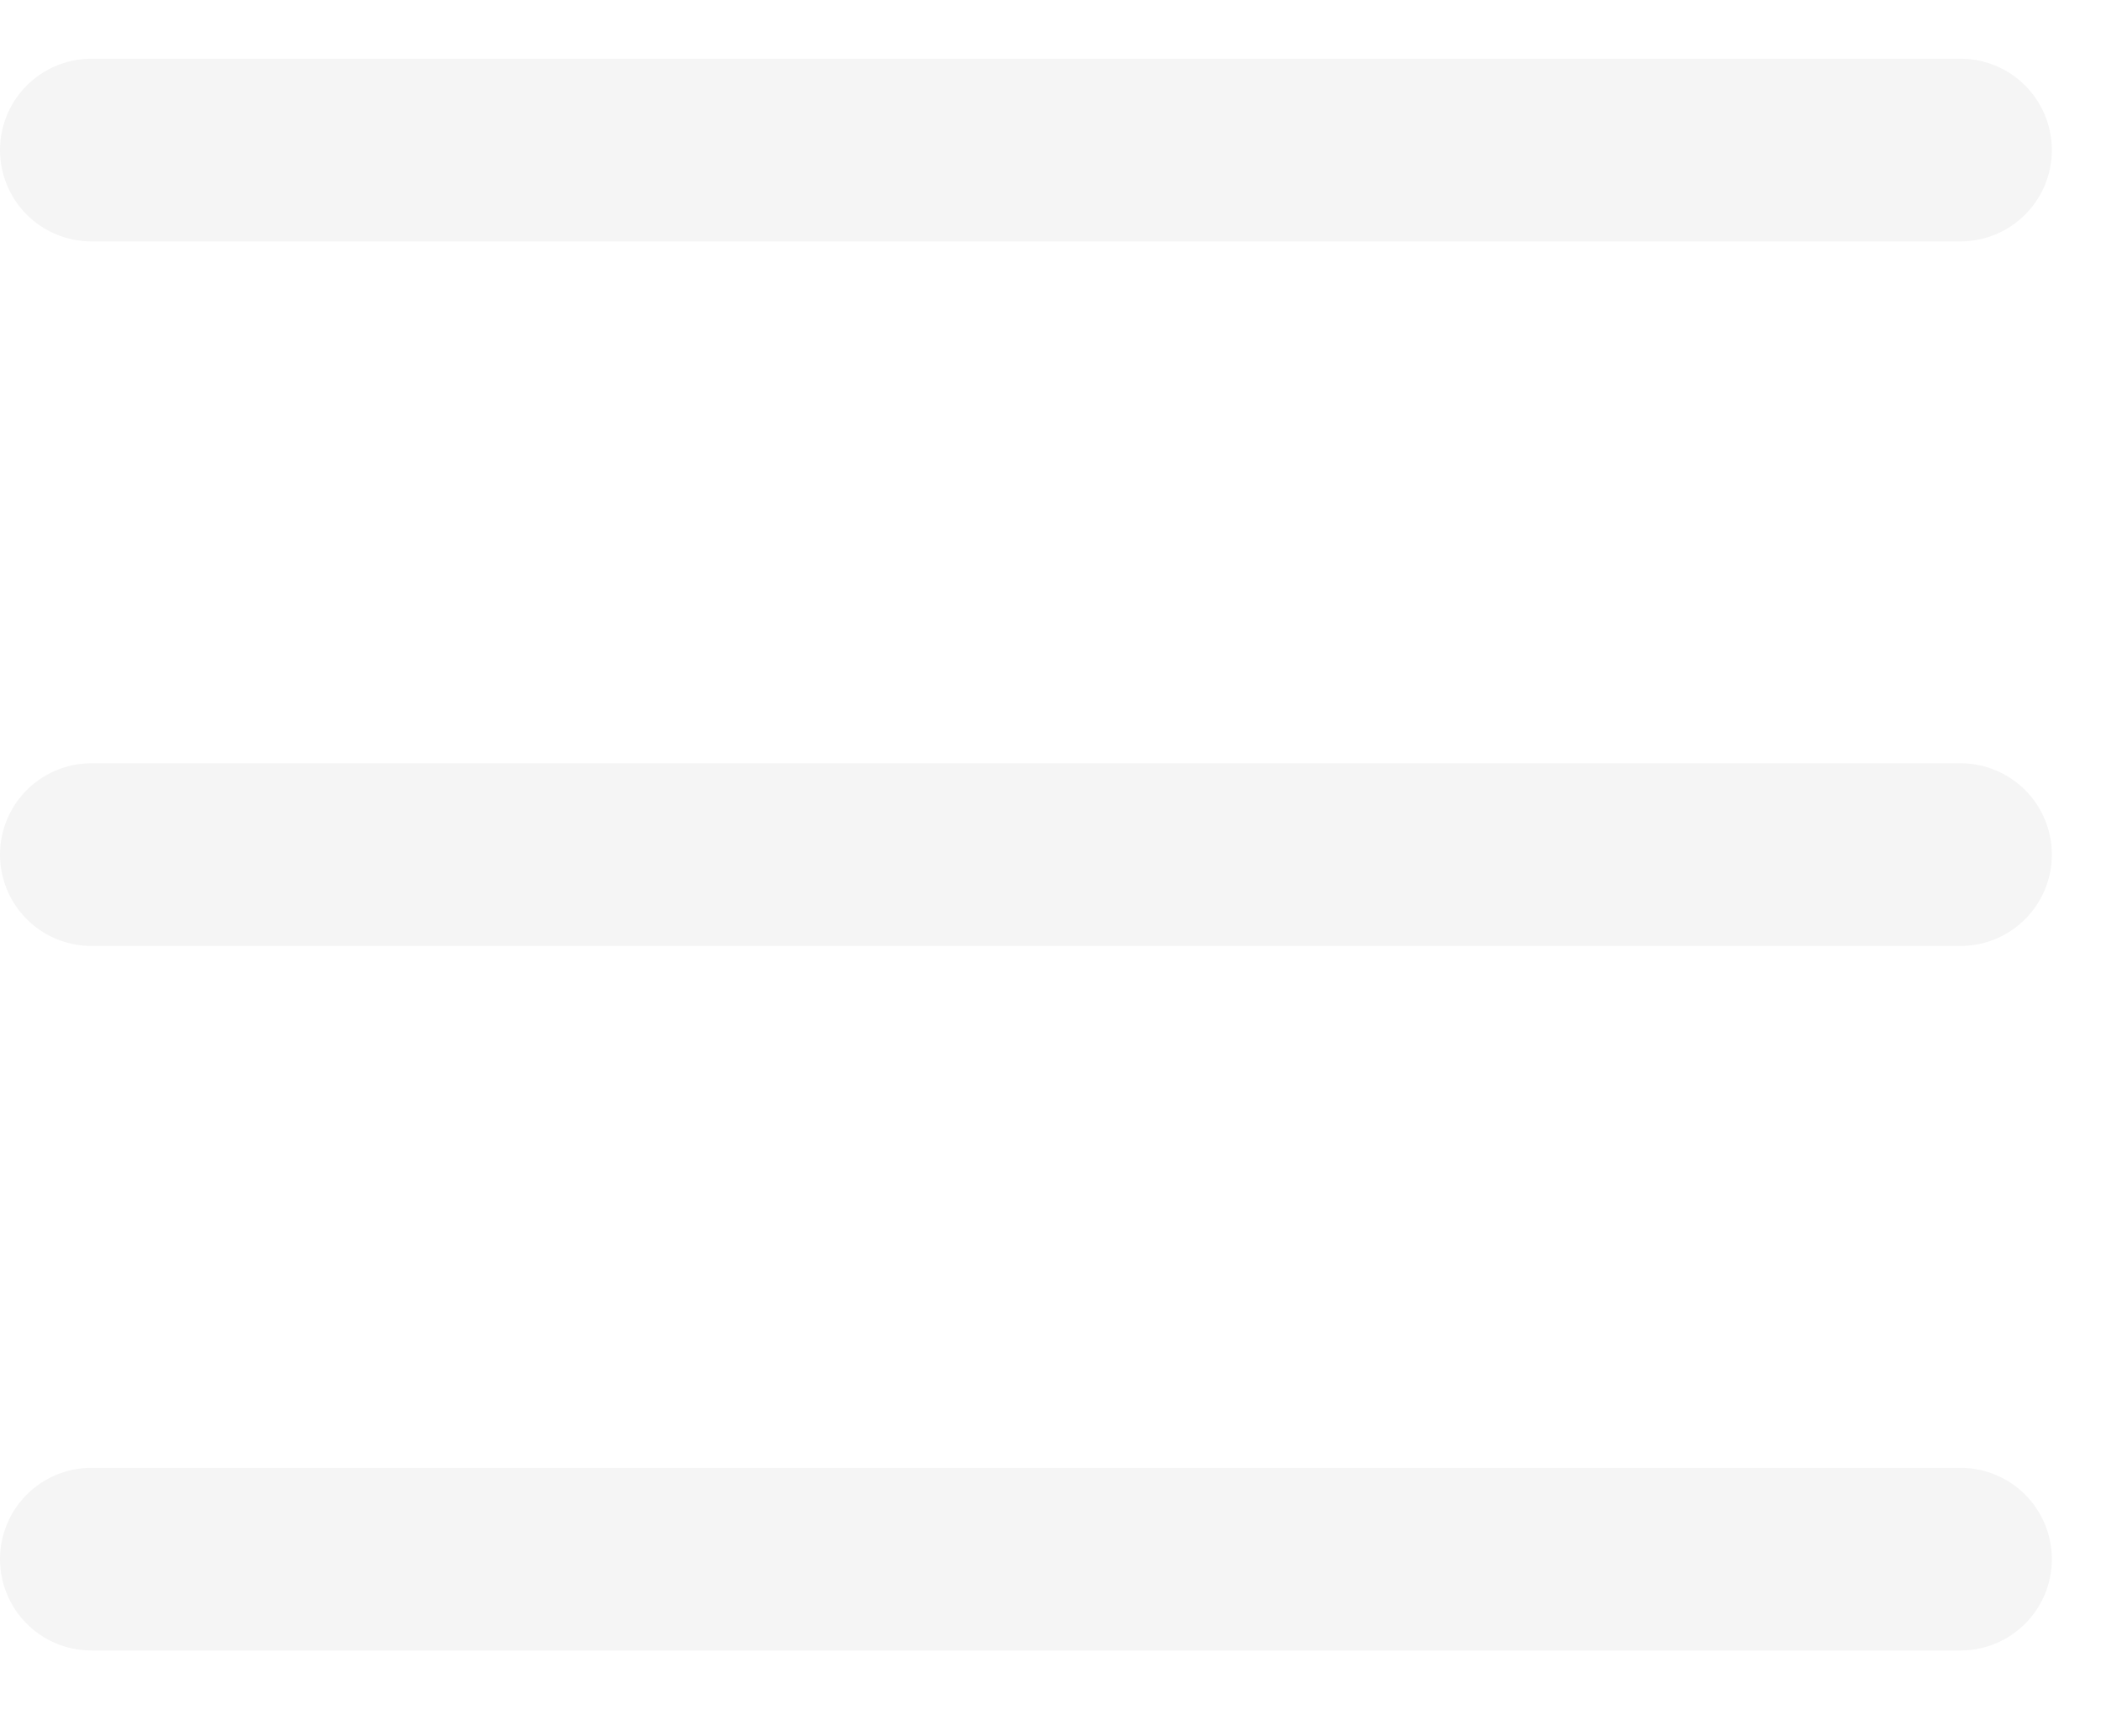
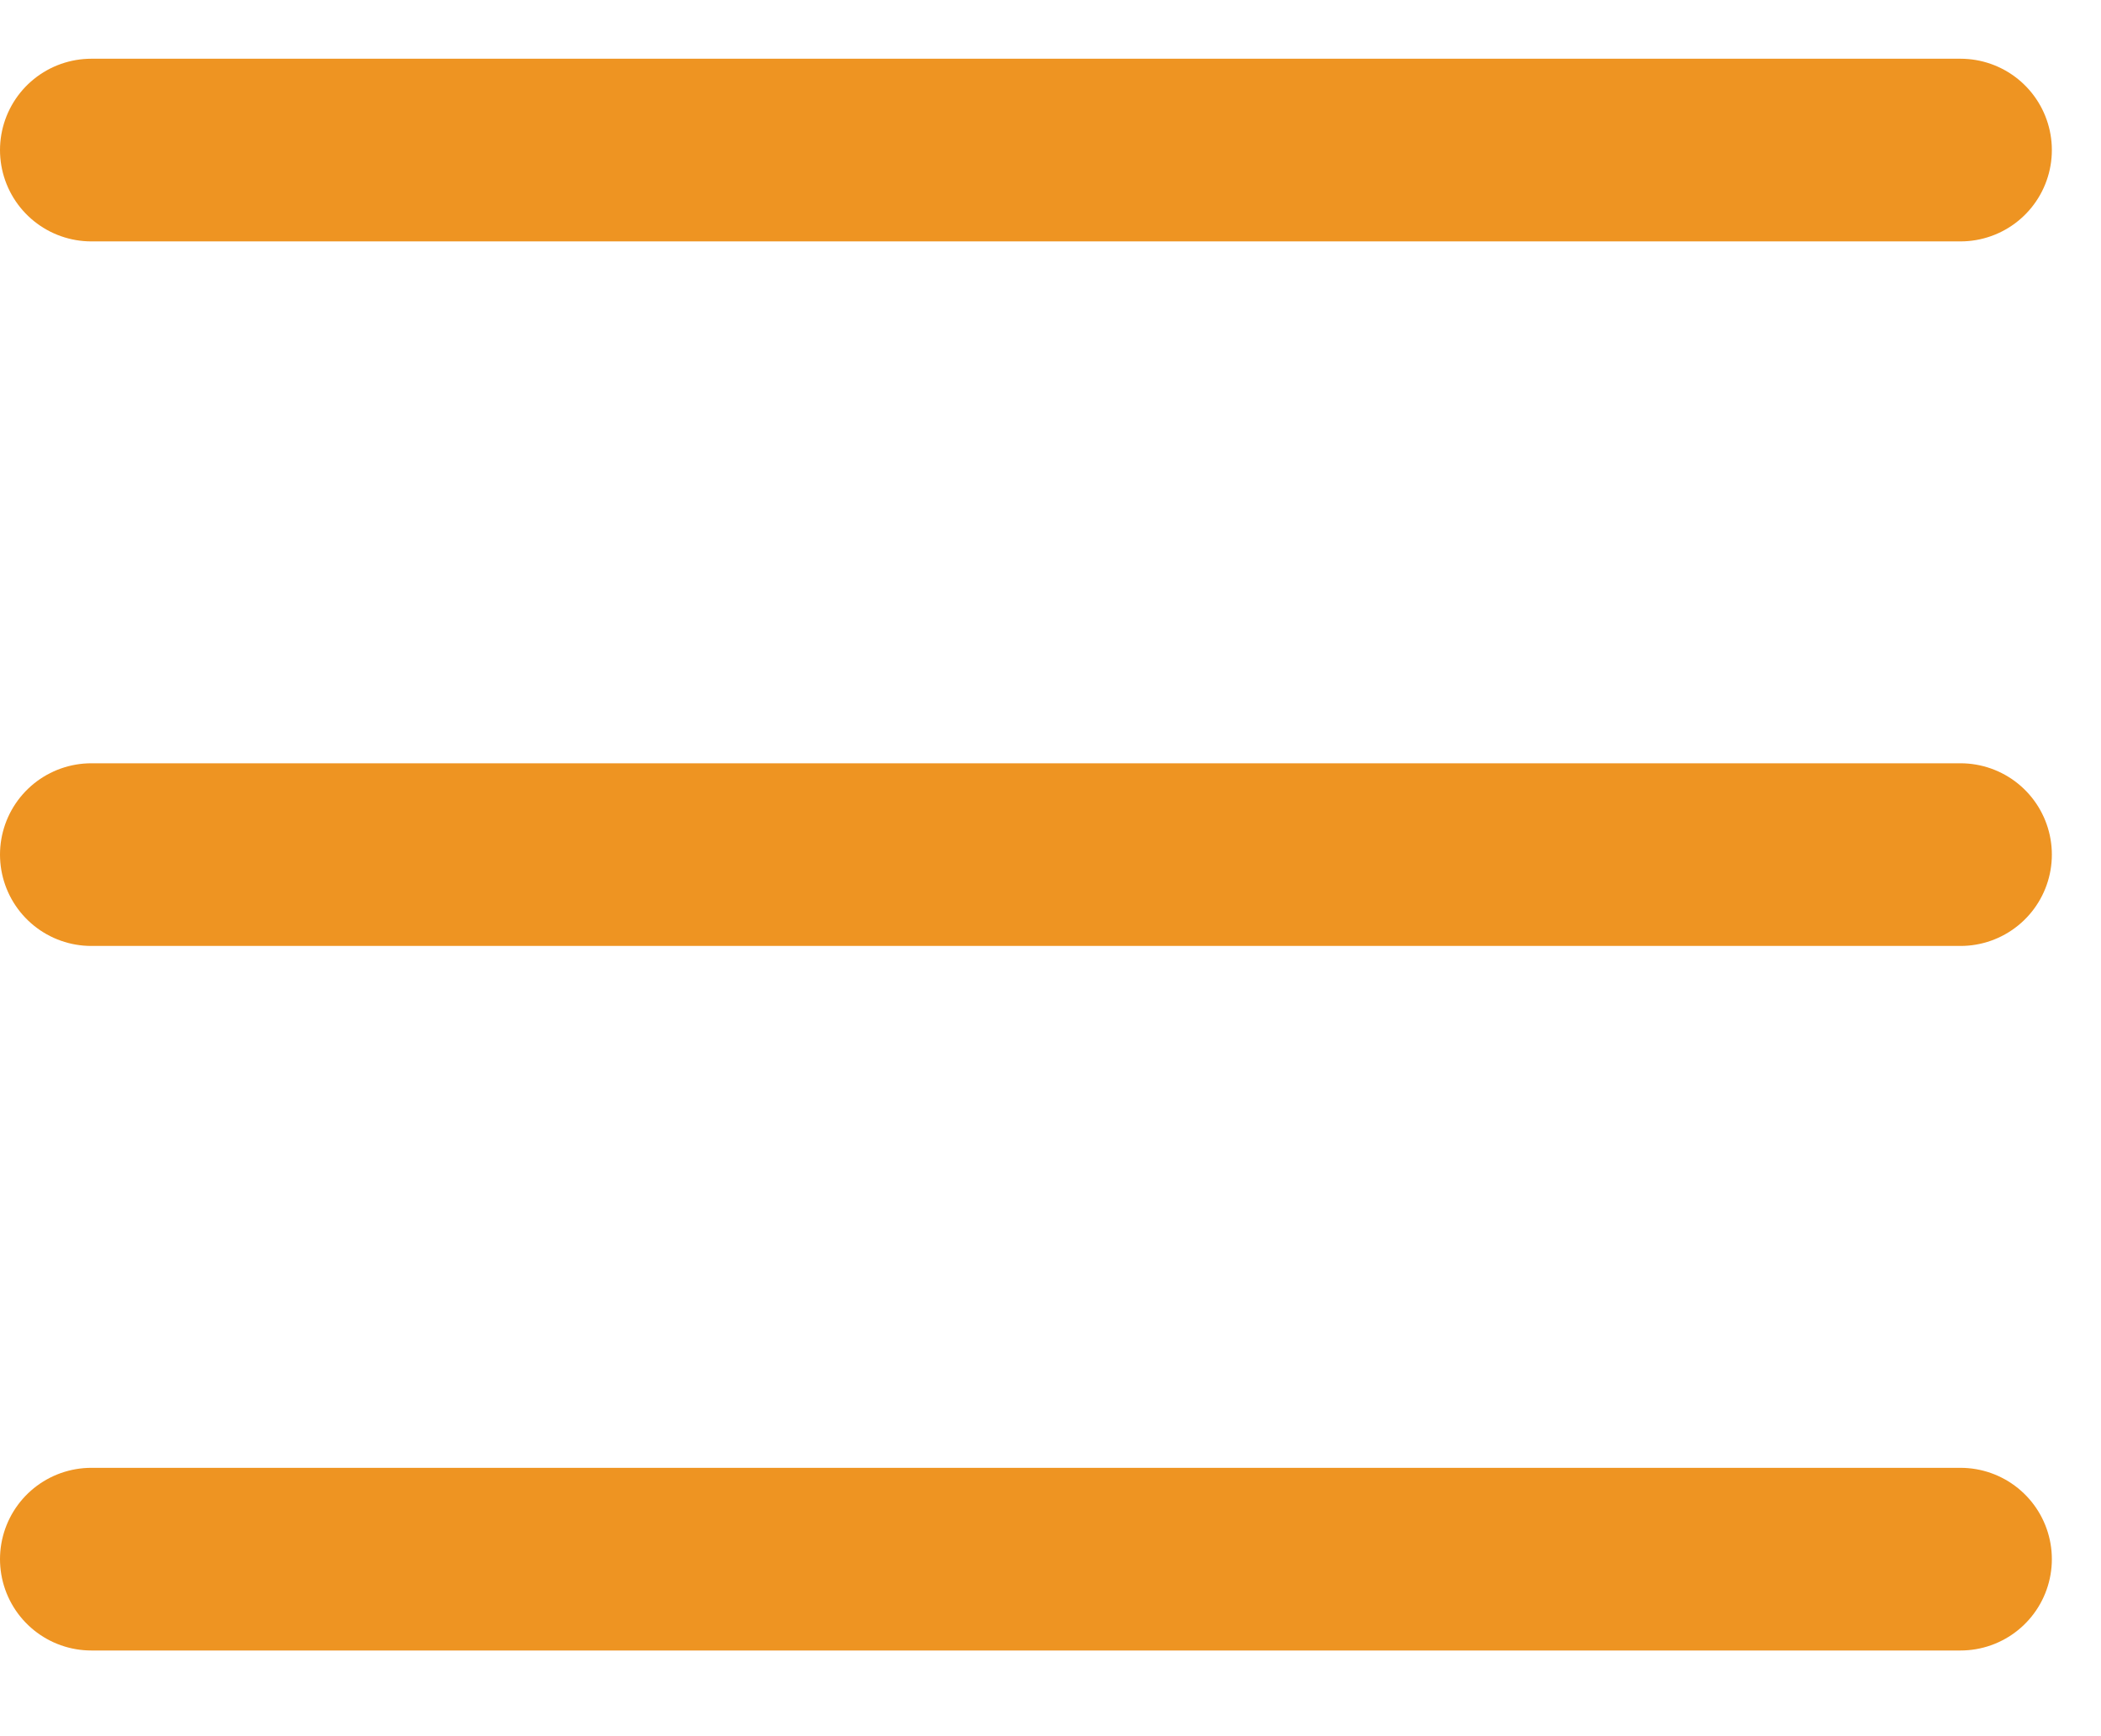
<svg xmlns="http://www.w3.org/2000/svg" width="23" height="19" viewBox="0 0 23 19" fill="none">
  <g id="Icon">
-     <path id="Path" d="M1 9.357H21.462" stroke="#F5F5F5" stroke-width="2" stroke-linecap="round" stroke-linejoin="round" />
-     <path id="Path_2" d="M1 1.643H21.462" stroke="#F5F5F5" stroke-width="2" stroke-linecap="round" stroke-linejoin="round" />
-     <path id="Path_3" d="M1 17.071H21.462" stroke="#F5F5F5" stroke-width="2" stroke-linecap="round" stroke-linejoin="round" />
+     <path id="Path" d="M1 9.357H21.462" stroke="#EE9422" stroke-width="2" stroke-linecap="round" stroke-linejoin="round" />
+     <path id="Path_2" d="M1 1.643H21.462" stroke="#EE9422" stroke-width="2" stroke-linecap="round" stroke-linejoin="round" />
+     <path id="Path_3" d="M1 17.071H21.462" stroke="#EE9422" stroke-width="2" stroke-linecap="round" stroke-linejoin="round" />
  </g>
</svg>
